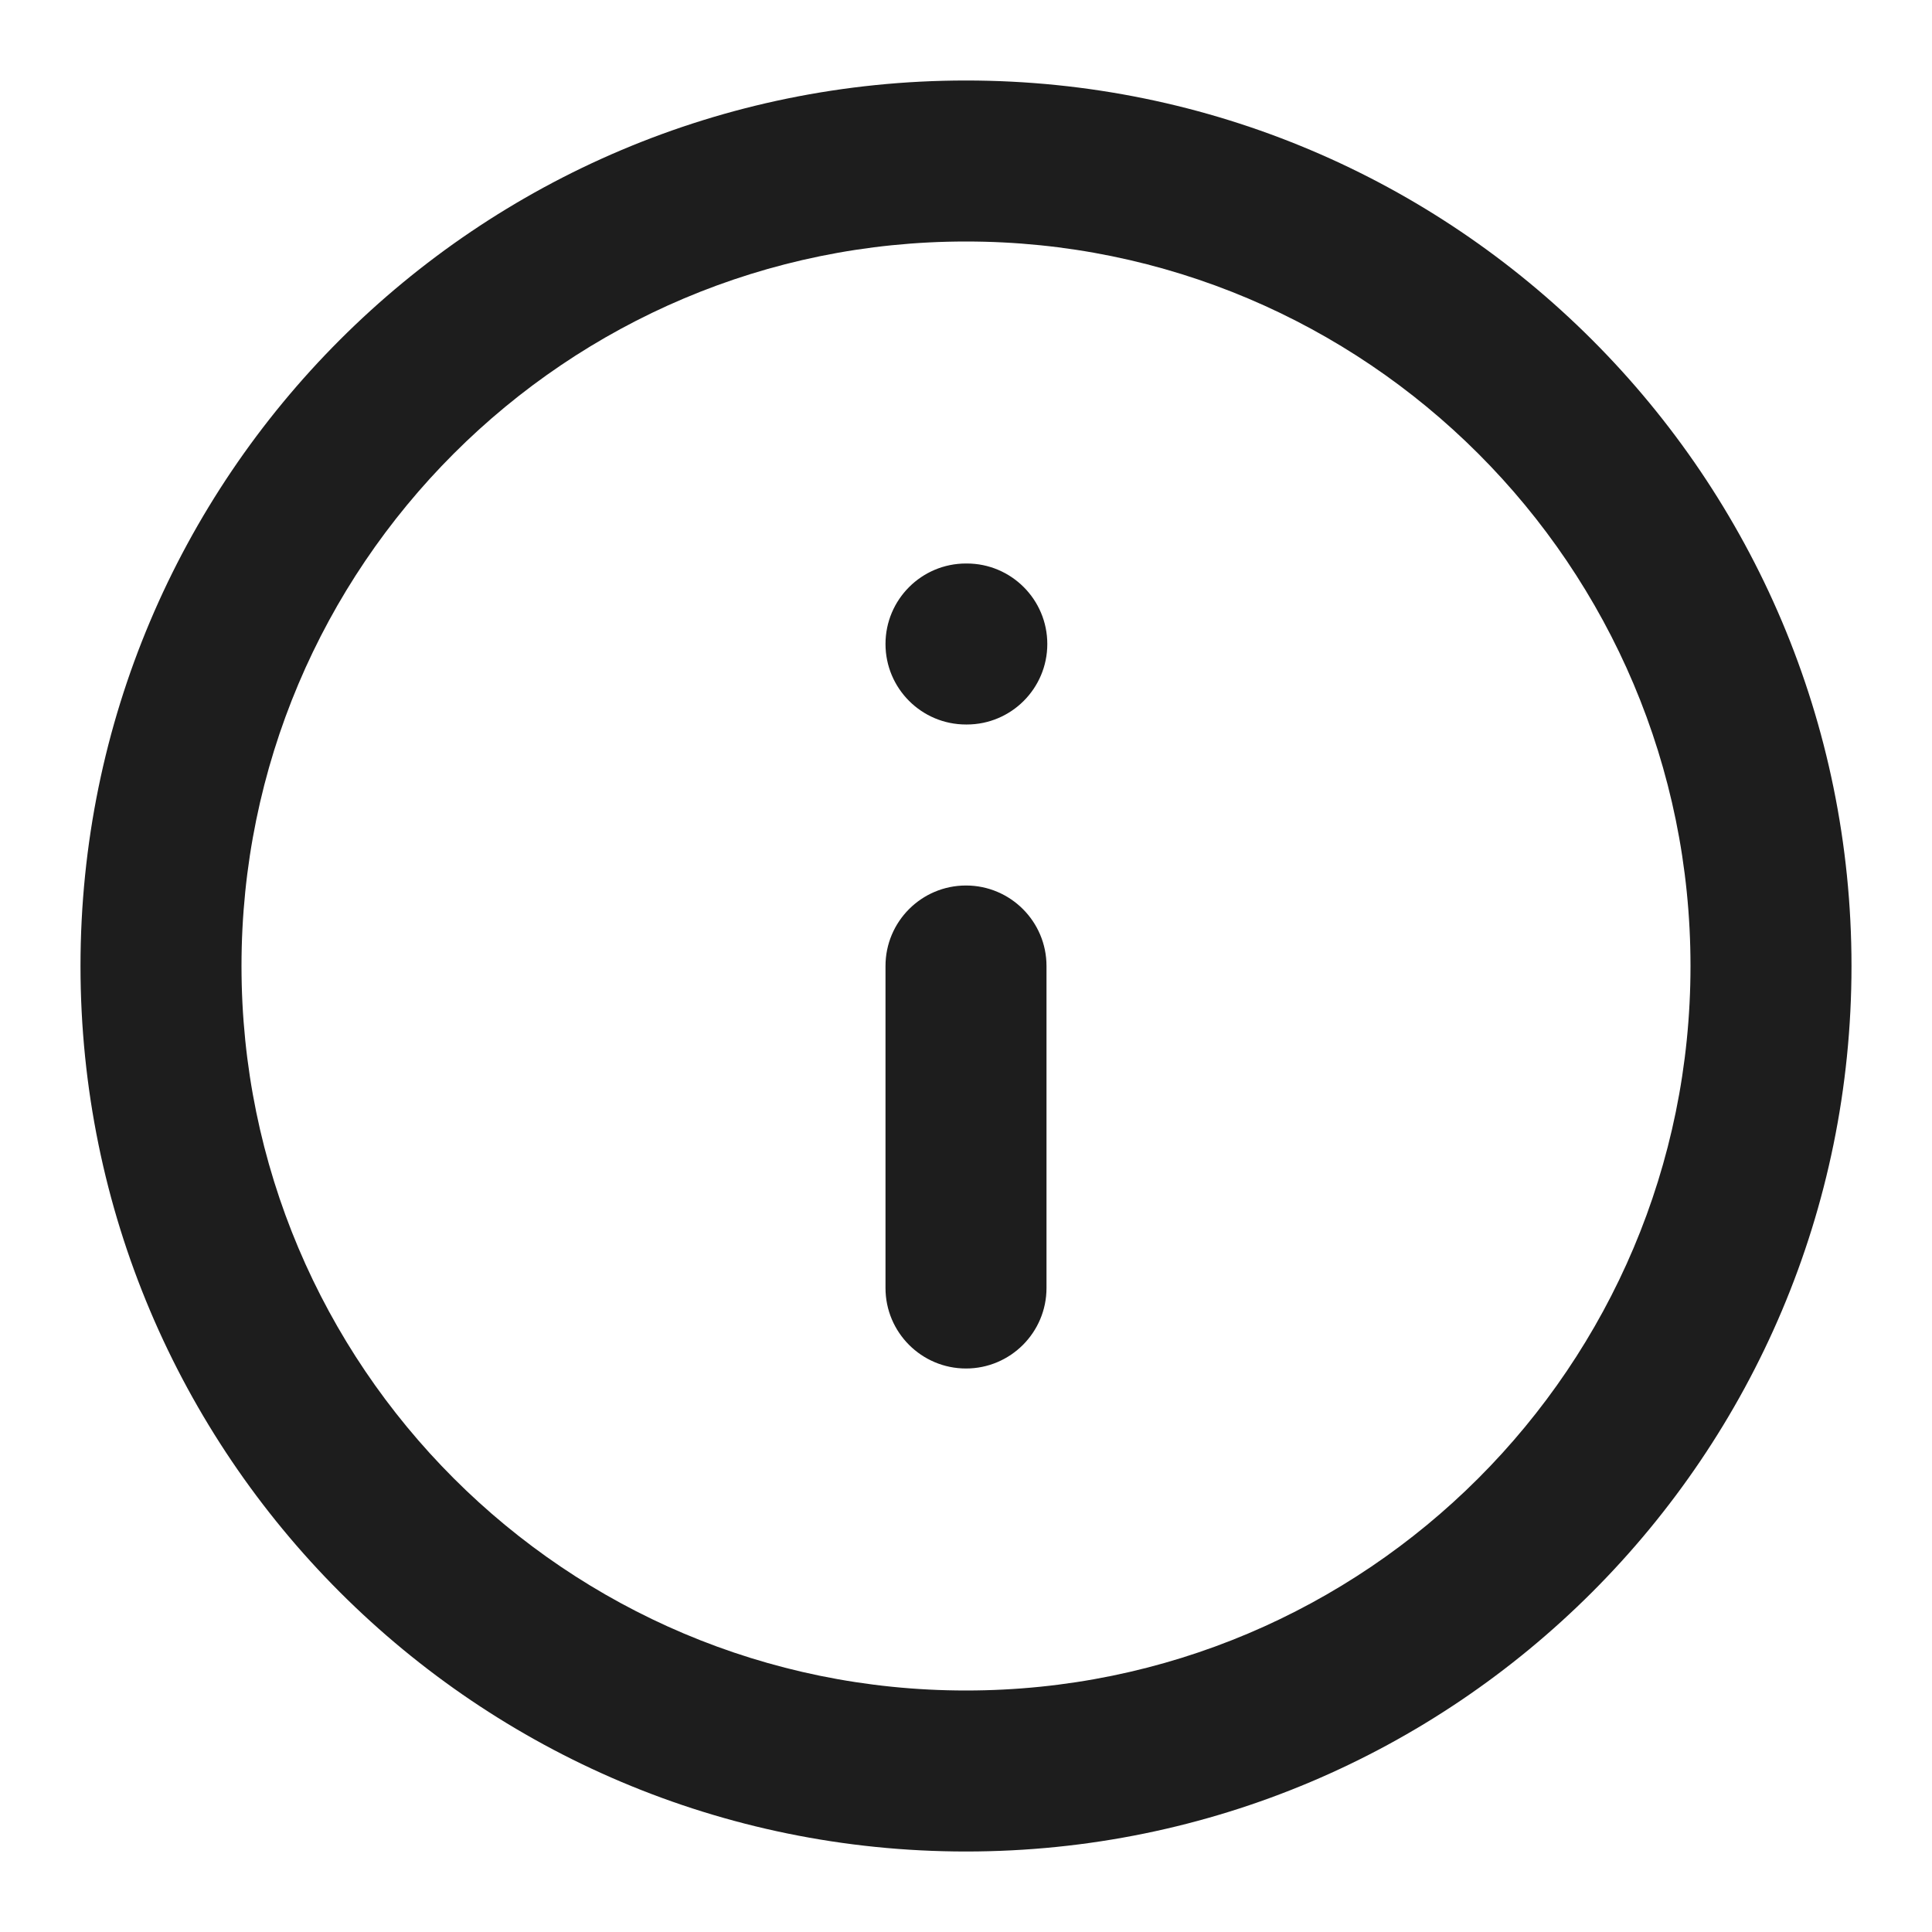
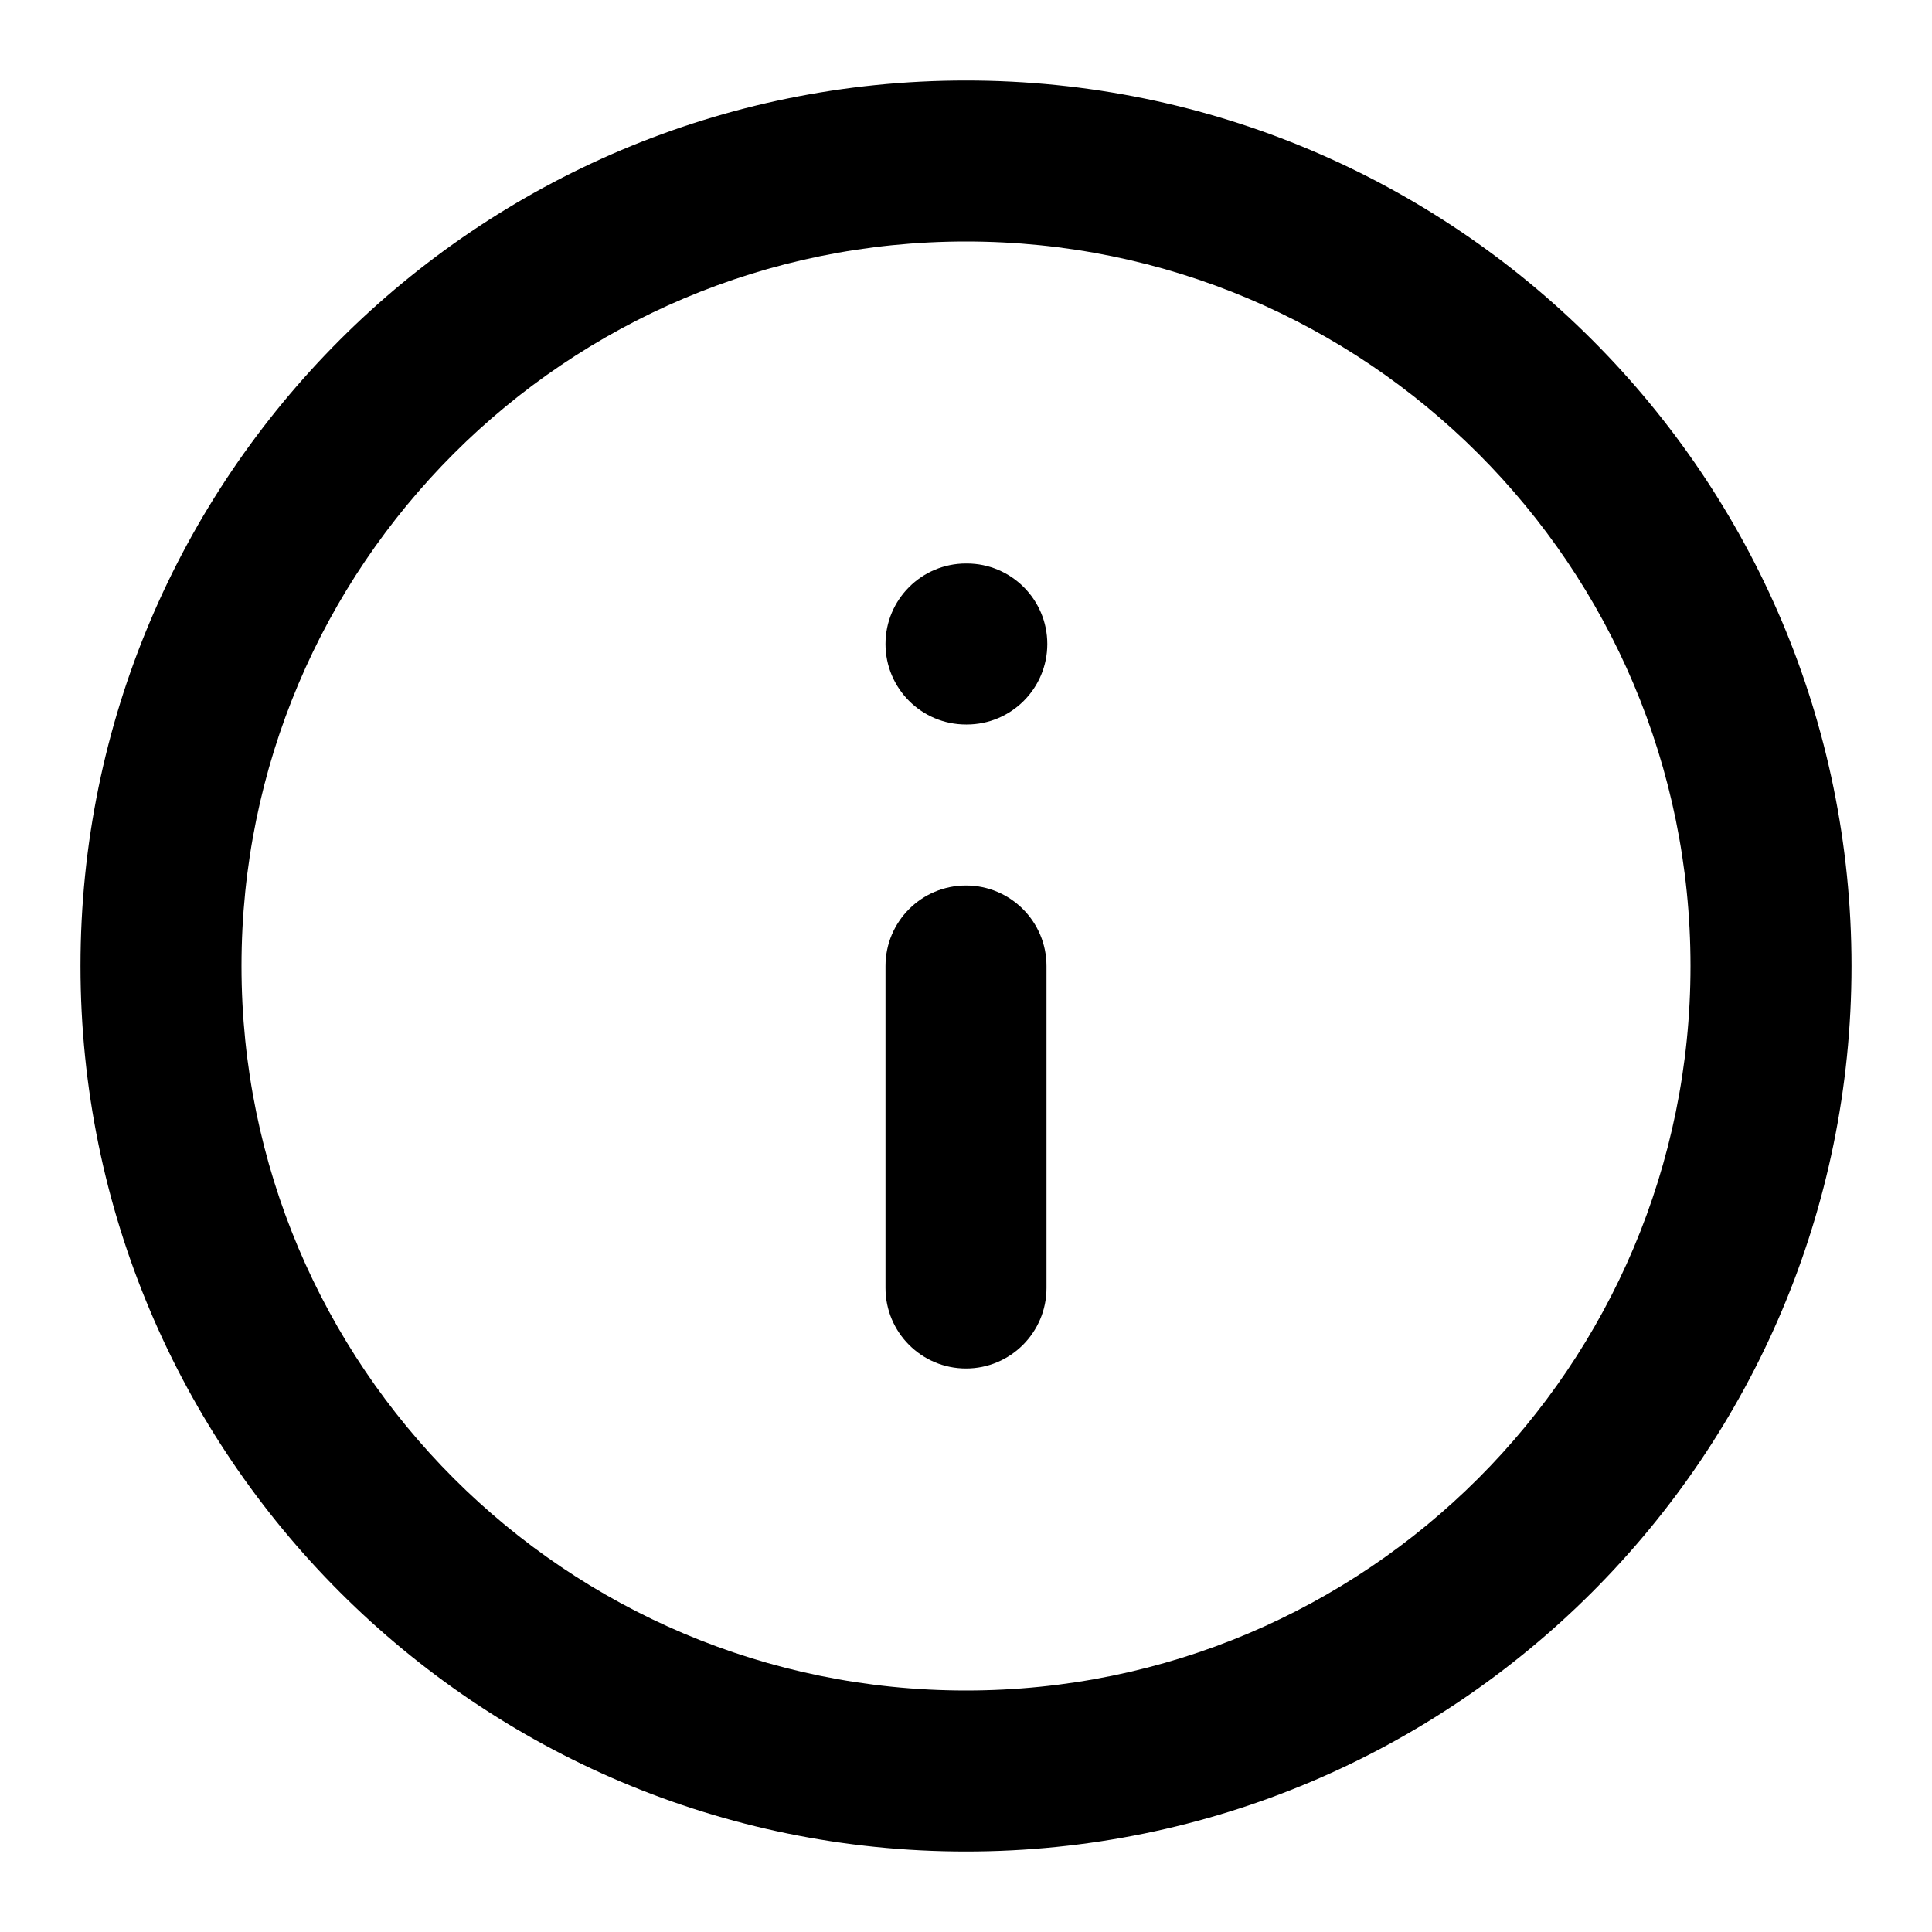
<svg xmlns="http://www.w3.org/2000/svg" width="24" height="24" viewBox="0 0 24 24" fill="none">
-   <path fill-rule="evenodd" clip-rule="evenodd" d="M12 3C7.029 3 3 7.029 3 12C3 16.971 7.029 21 12 21C16.971 21 21 16.971 21 12C21 7.029 16.971 3 12 3ZM1 12C1 5.925 5.925 1 12 1C18.075 1 23 5.925 23 12C23 18.075 18.075 23 12 23C5.925 23 1 18.075 1 12ZM11 8C11 7.448 11.448 7 12 7H12.01C12.562 7 13.01 7.448 13.01 8C13.01 8.552 12.562 9 12.01 9H12C11.448 9 11 8.552 11 8ZM12 11C12.552 11 13 11.448 13 12V16C13 16.552 12.552 17 12 17C11.448 17 11 16.552 11 16V12C11 11.448 11.448 11 12 11Z" fill="#1D1D1D" />
+   <path fill-rule="evenodd" clip-rule="evenodd" d="M12 3C7.029 3 3 7.029 3 12C3 16.971 7.029 21 12 21C16.971 21 21 16.971 21 12C21 7.029 16.971 3 12 3ZM1 12C1 5.925 5.925 1 12 1C18.075 1 23 5.925 23 12C23 18.075 18.075 23 12 23C5.925 23 1 18.075 1 12ZM11 8C11 7.448 11.448 7 12 7H12.01C12.562 7 13.01 7.448 13.01 8C13.01 8.552 12.562 9 12.01 9H12C11.448 9 11 8.552 11 8ZM12 11C12.552 11 13 11.448 13 12V16C13 16.552 12.552 17 12 17C11.448 17 11 16.552 11 16V12C11 11.448 11.448 11 12 11Z" fill="currentColor" />
</svg>
